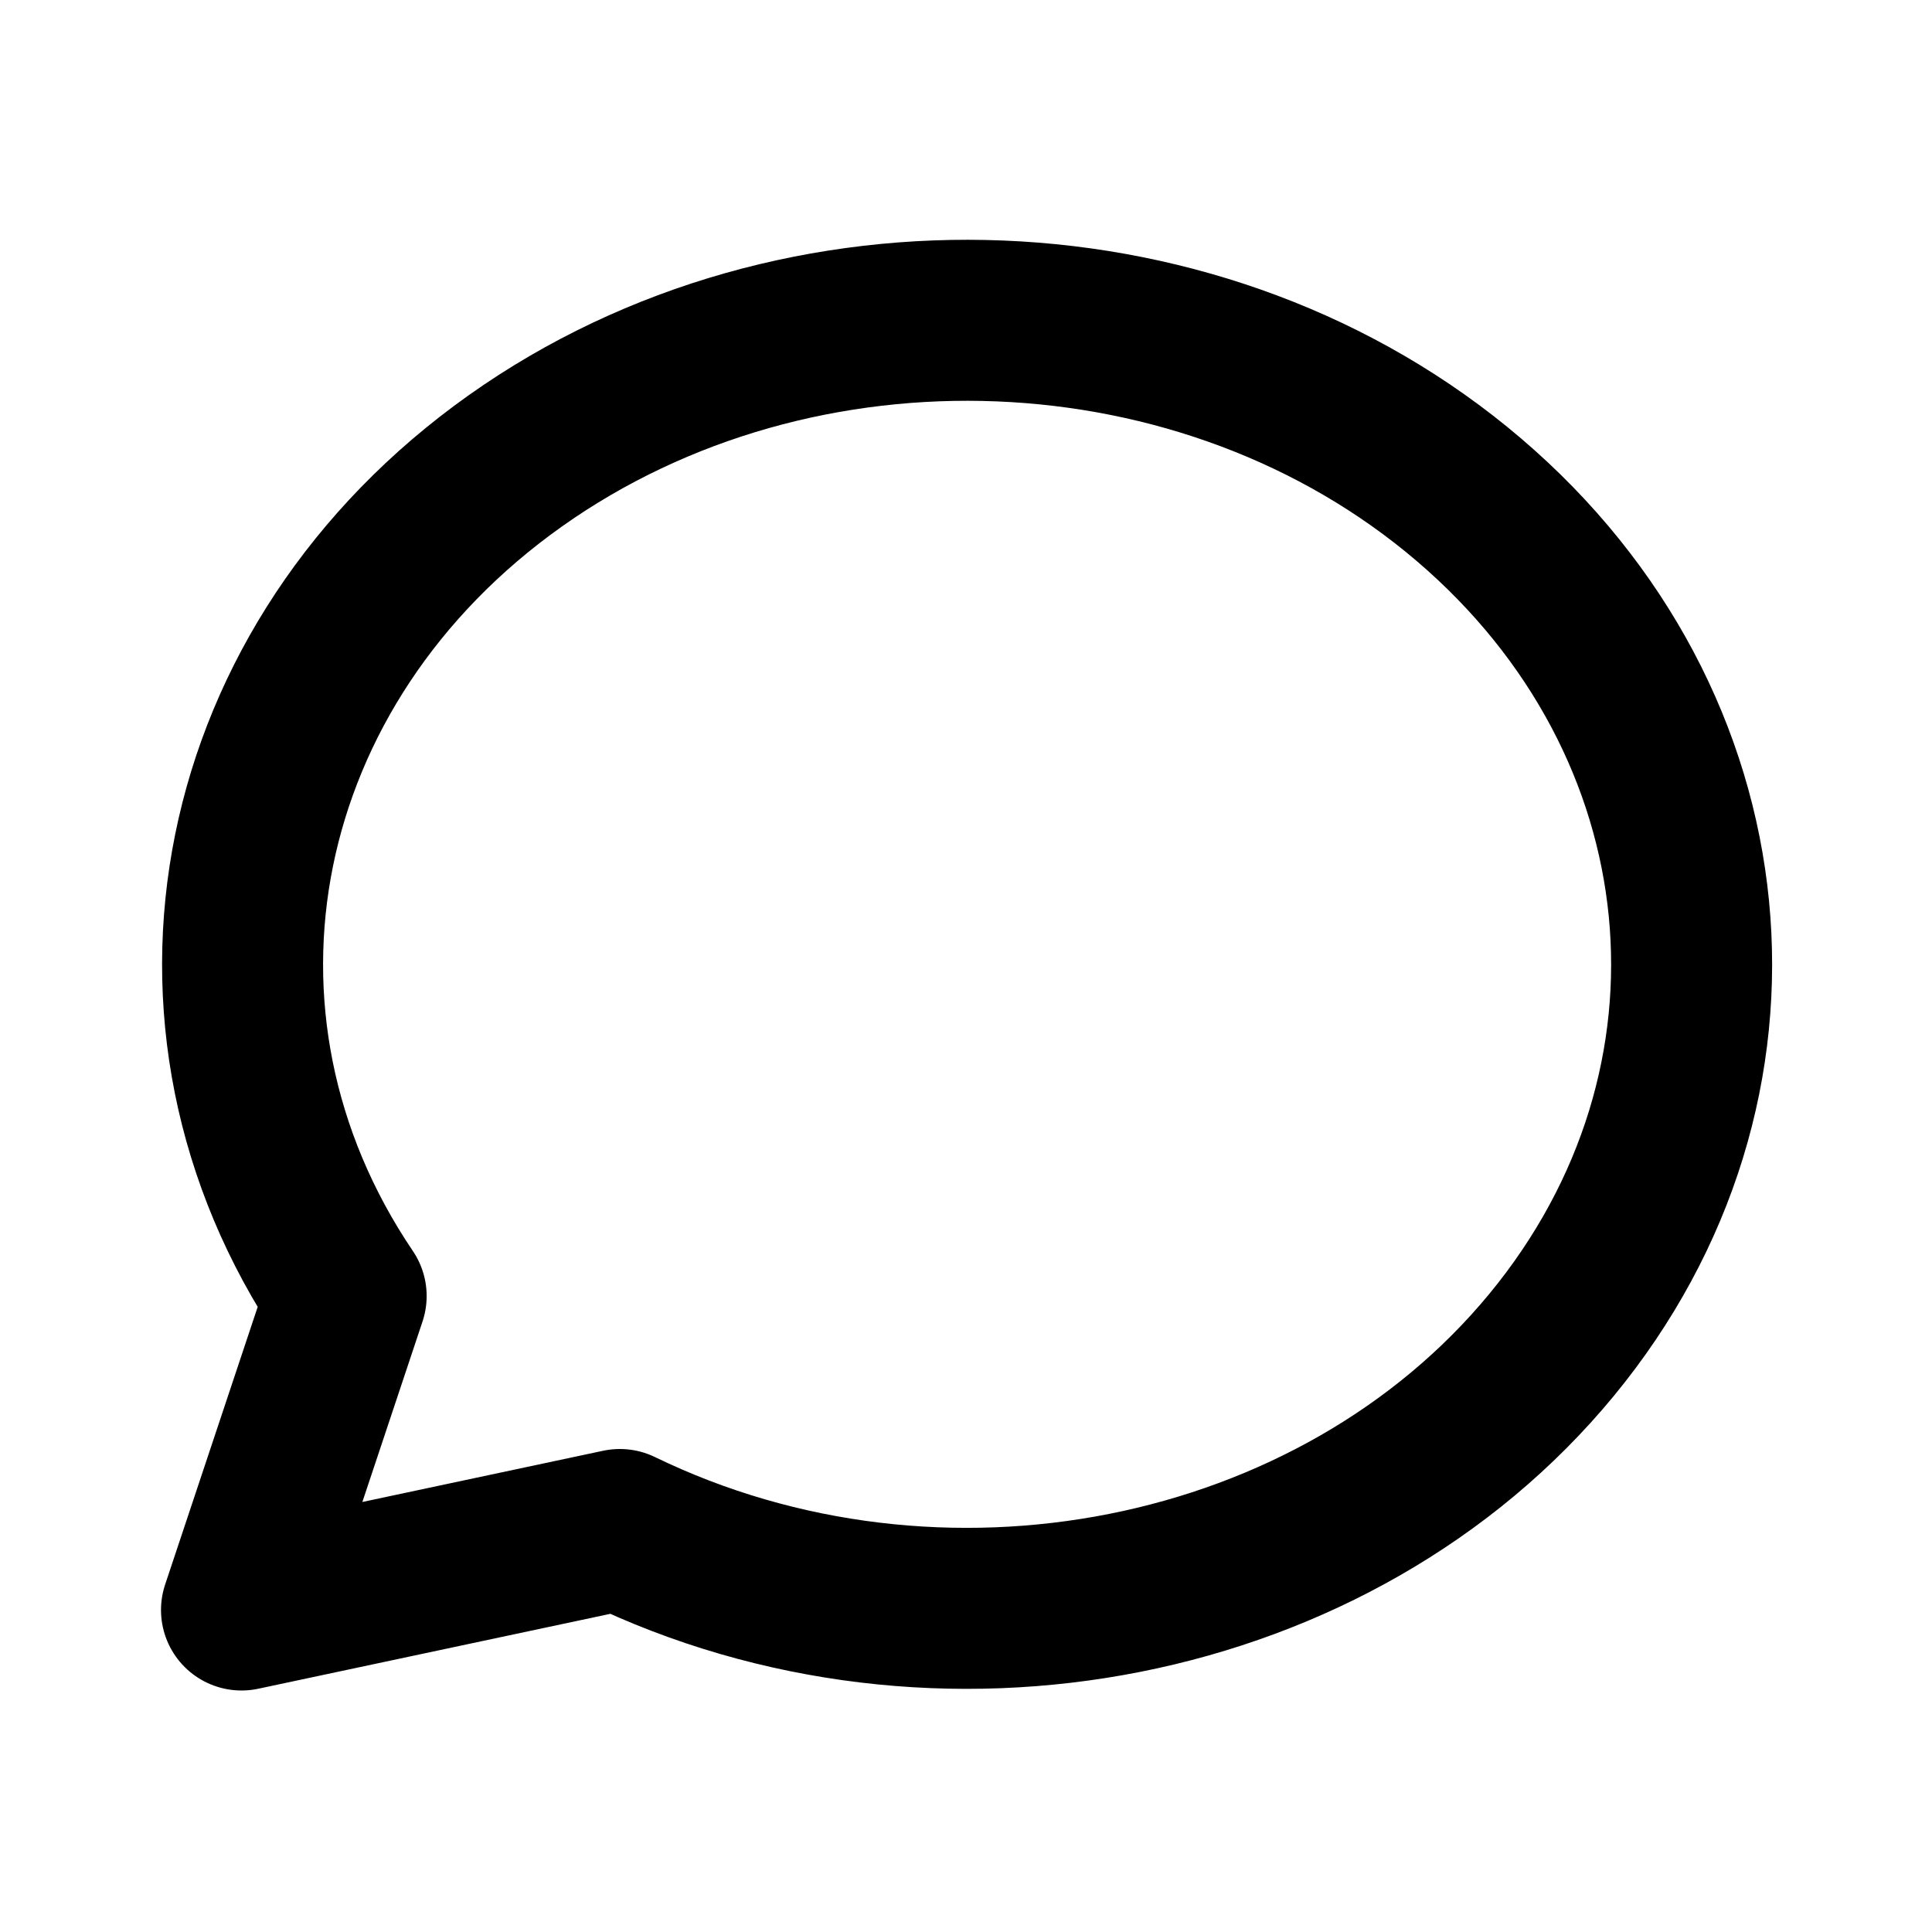
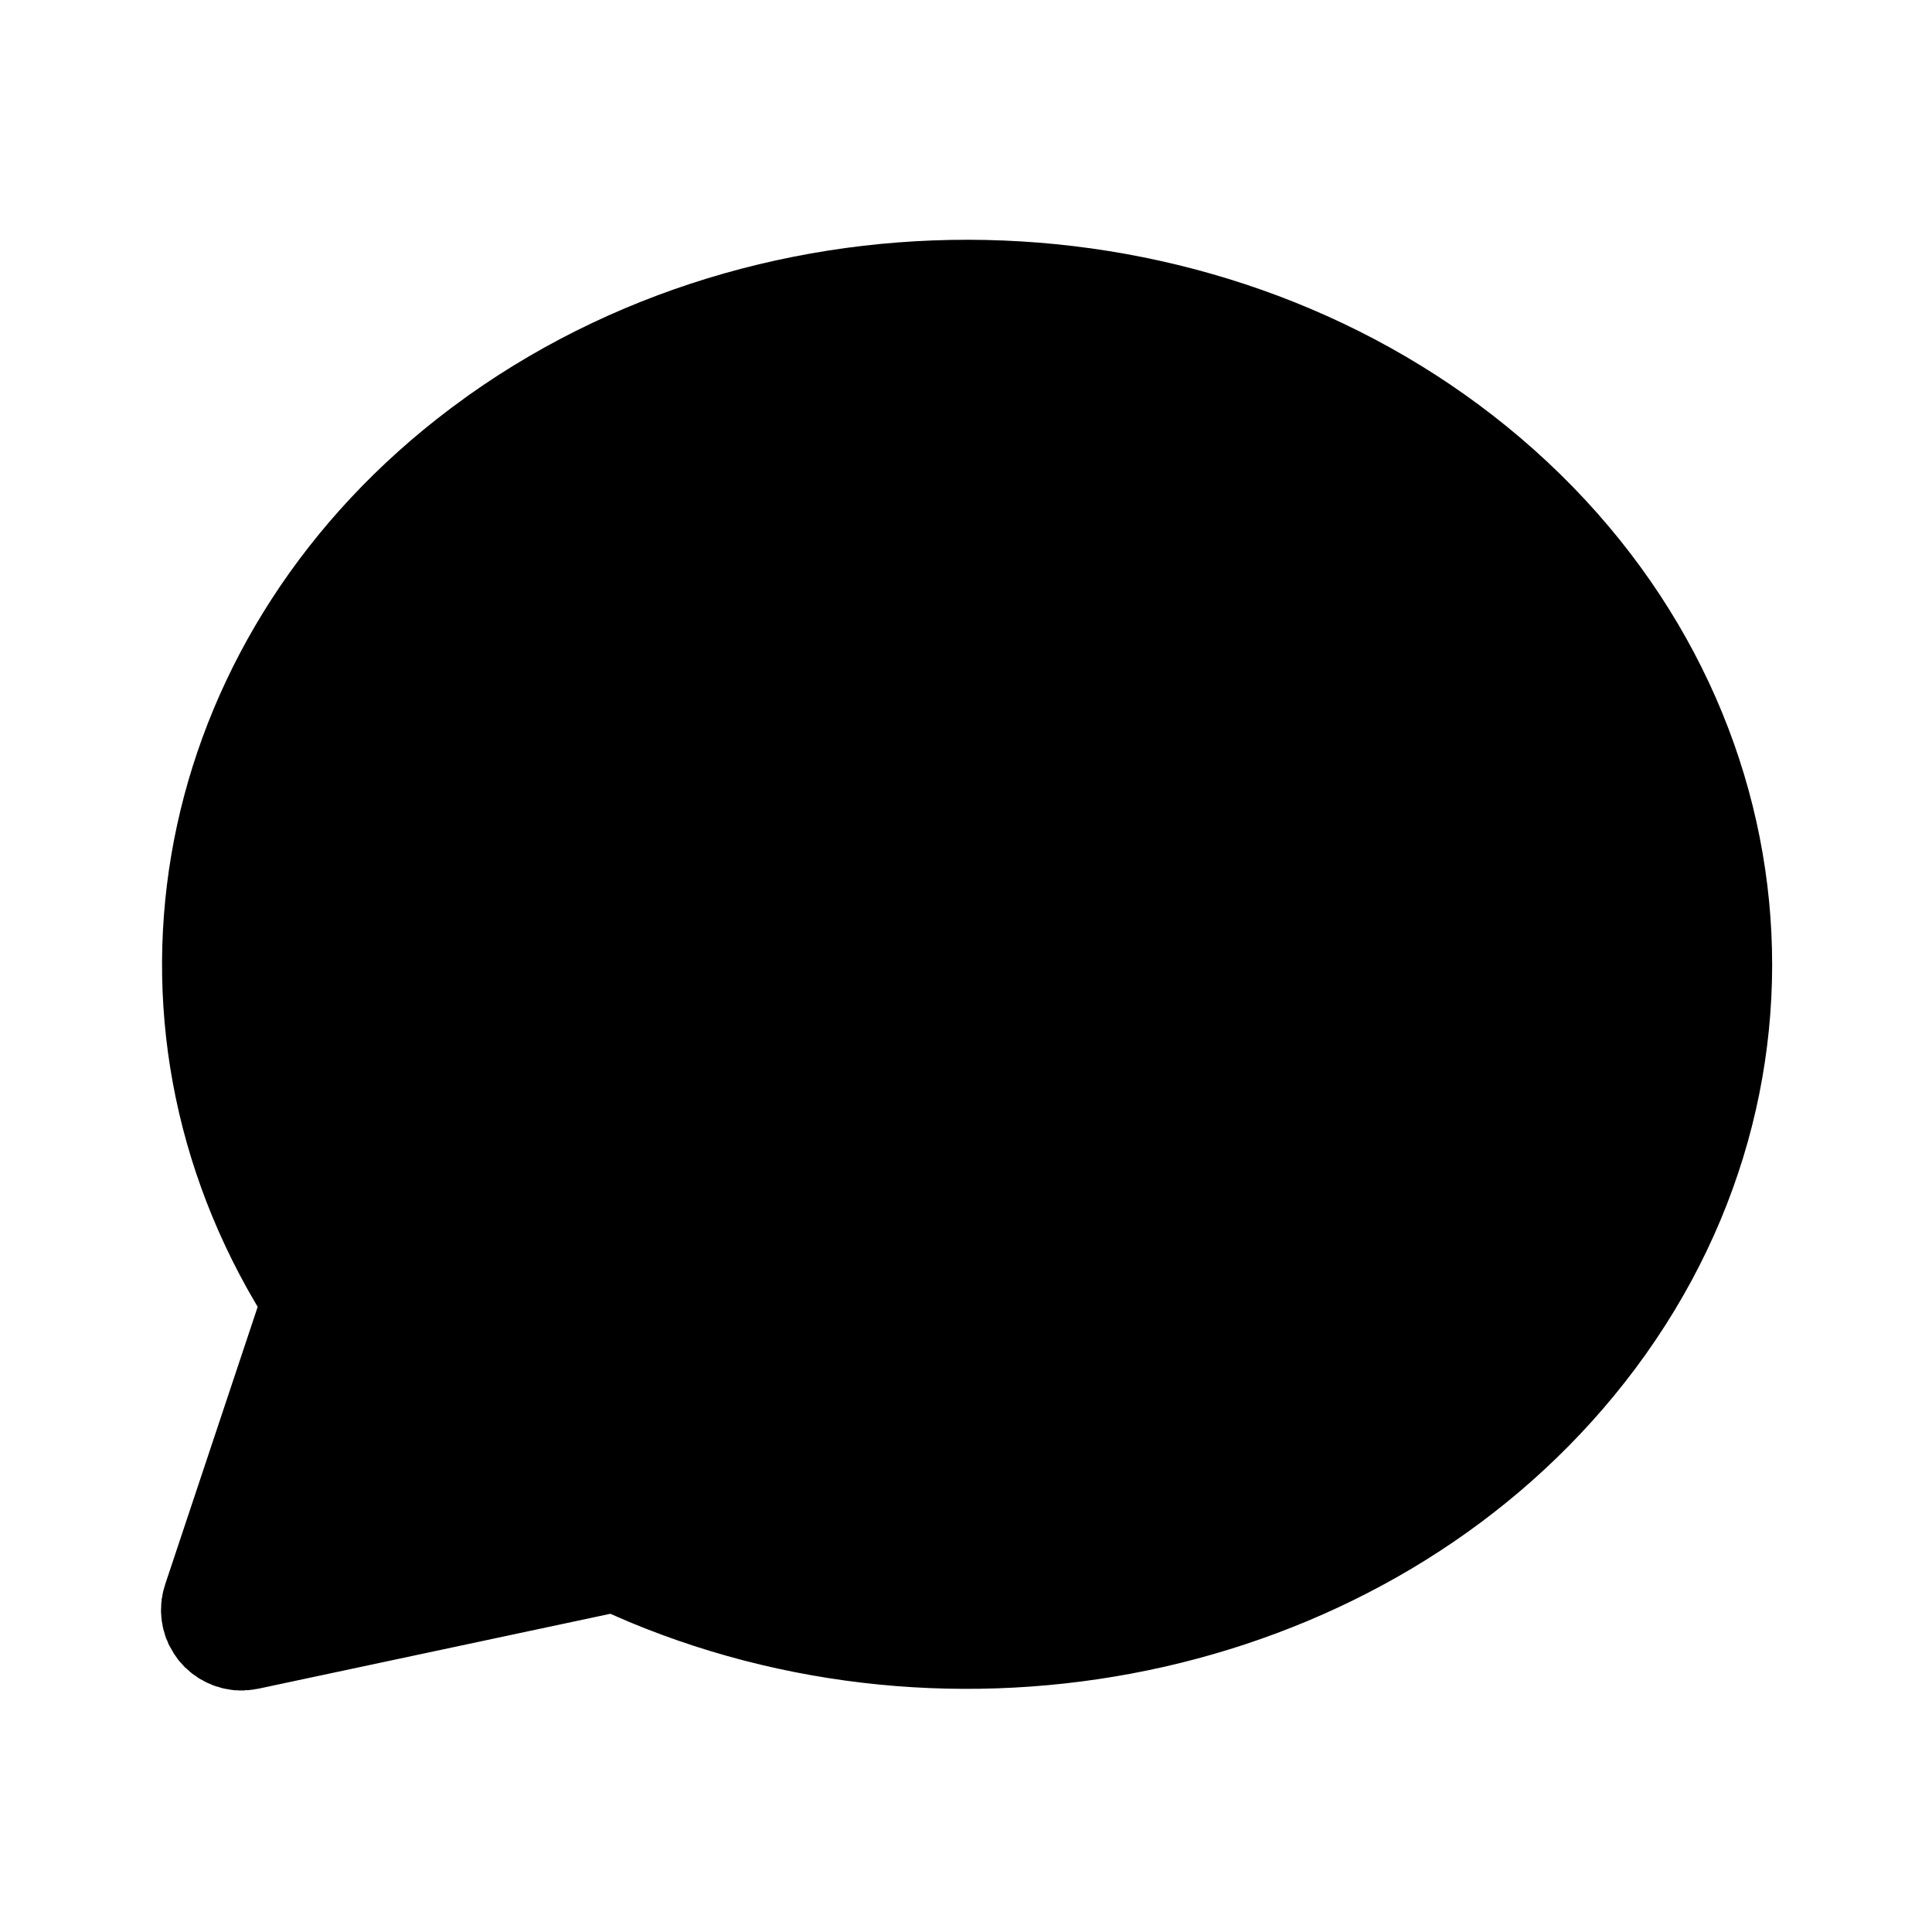
- <svg xmlns="http://www.w3.org/2000/svg" width="24" height="24" viewBox="0 0 24 24" fill="none" stroke="currentColor" stroke-width="2" stroke-linecap="round" stroke-linejoin="round" class="icon icon-tabler icons-tabler-outline icon-tabler-message-circle">
+ <svg xmlns="http://www.w3.org/2000/svg" width="24" height="24" viewBox="0 0 24 24" fill="currentColor" class="icon icon-tabler icons-tabler-filled icon-tabler-message-circle">
  <path stroke="none" d="M0 0h24v24H0z" fill="none" />
-   <path d="M3 20l1.3 -3.9c-2.324 -3.437 -1.426 -7.872 2.1 -10.374c3.526 -2.501 8.59 -2.296 11.845 .48c3.255 2.777 3.695 7.266 1.029 10.501c-2.666 3.235 -7.615 4.215 -11.574 2.293l-4.7 1" />
+   <path d="M5.821 4.91c3.899 -2.765 9.468 -2.539 13.073 .535c3.667 3.129 4.168 8.238 1.152 11.898c-2.841 3.447 -7.965 4.583 -12.231 2.805l-.233 -.101l-4.374 .931l-.04 .006l-.035 .007h-.018l-.022 .005h-.038l-.033 .004l-.021 -.001l-.023 .001l-.033 -.003h-.035l-.022 -.004l-.022 -.002l-.035 -.007l-.034 -.005l-.016 -.004l-.024 -.005l-.049 -.016l-.024 -.005l-.011 -.005l-.022 -.007l-.045 -.02l-.03 -.012l-.011 -.006l-.014 -.006l-.031 -.018l-.045 -.024l-.016 -.011l-.037 -.026l-.04 -.027l-.002 -.004l-.013 -.009l-.043 -.04l-.025 -.02l-.006 -.007l-.056 -.062l-.013 -.014l-.011 -.014l-.039 -.056l-.014 -.019l-.005 -.01l-.042 -.073l-.007 -.012l-.004 -.008l-.007 -.012l-.014 -.038l-.02 -.042l-.004 -.016l-.004 -.01l-.017 -.061l-.007 -.018l-.002 -.015l-.005 -.019l-.005 -.033l-.008 -.042l-.002 -.031l-.003 -.01v-.016l-.004 -.054l.001 -.036l.001 -.023l.002 -.053l.004 -.025v-.019l.008 -.035l.005 -.034l.005 -.02l.004 -.02l.018 -.06l.003 -.013l1.15 -3.45l-.022 -.037c-2.21 -3.747 -1.209 -8.391 2.413 -11.119z" />
</svg>
